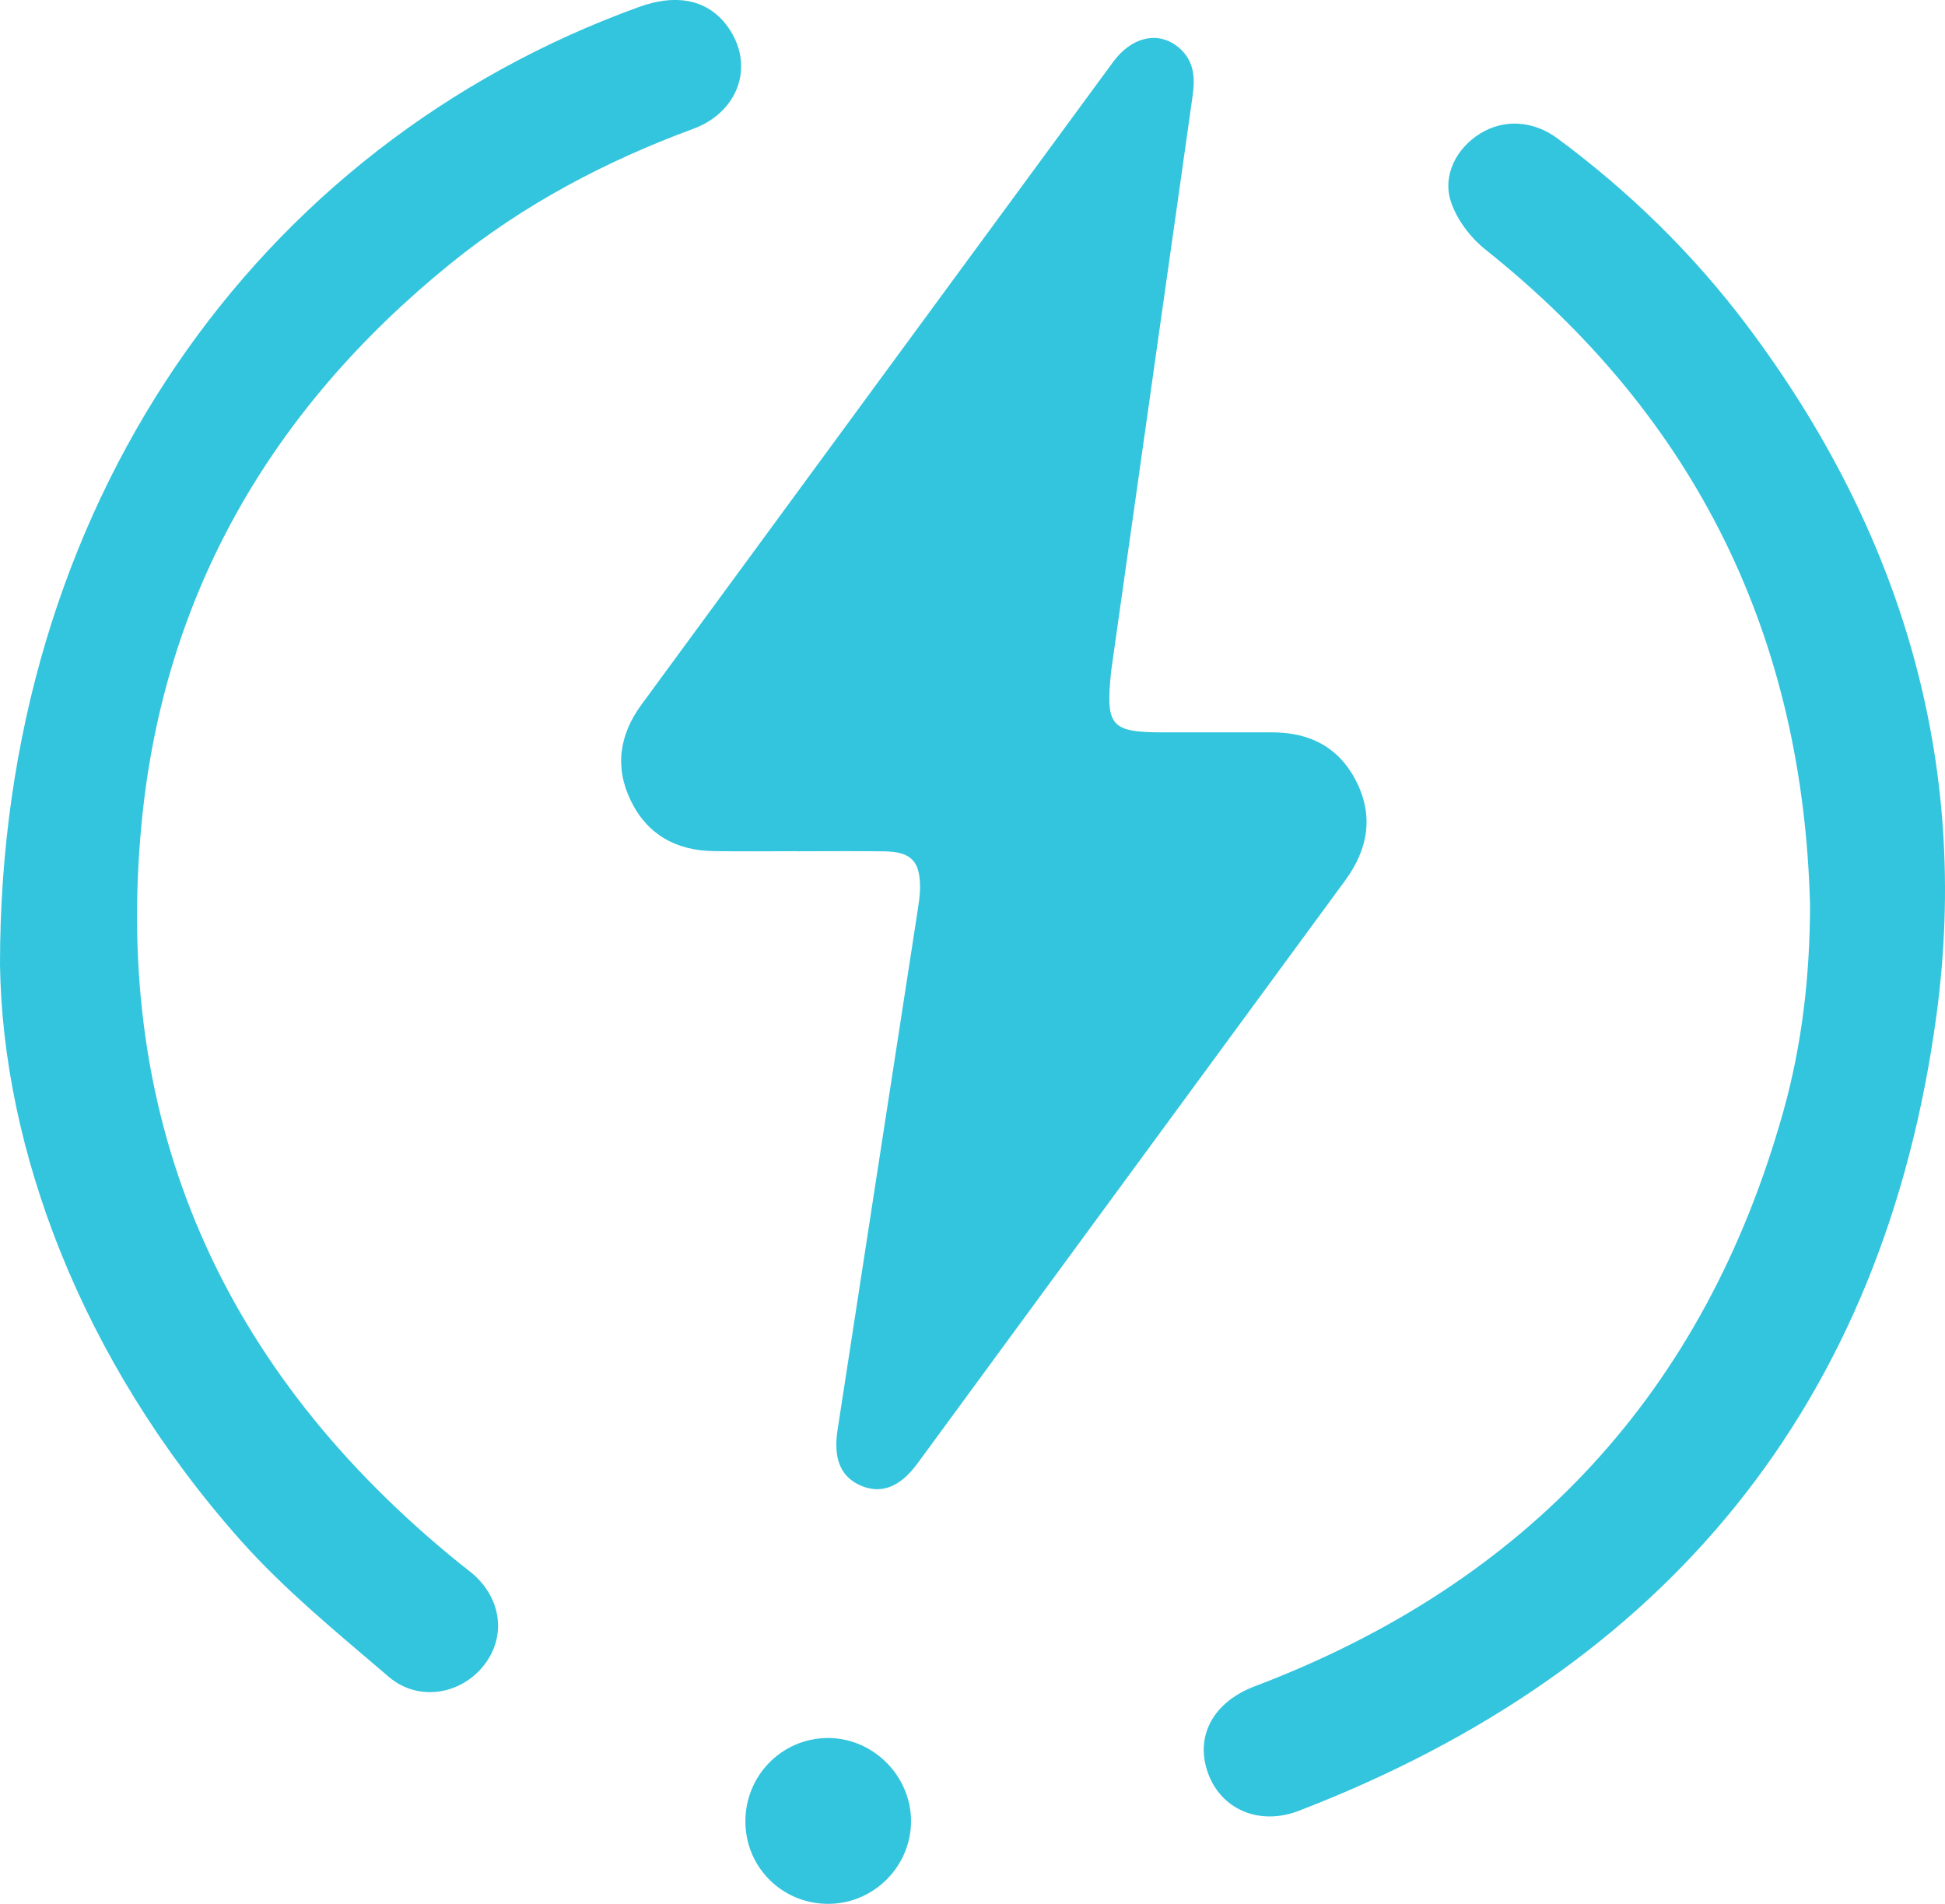
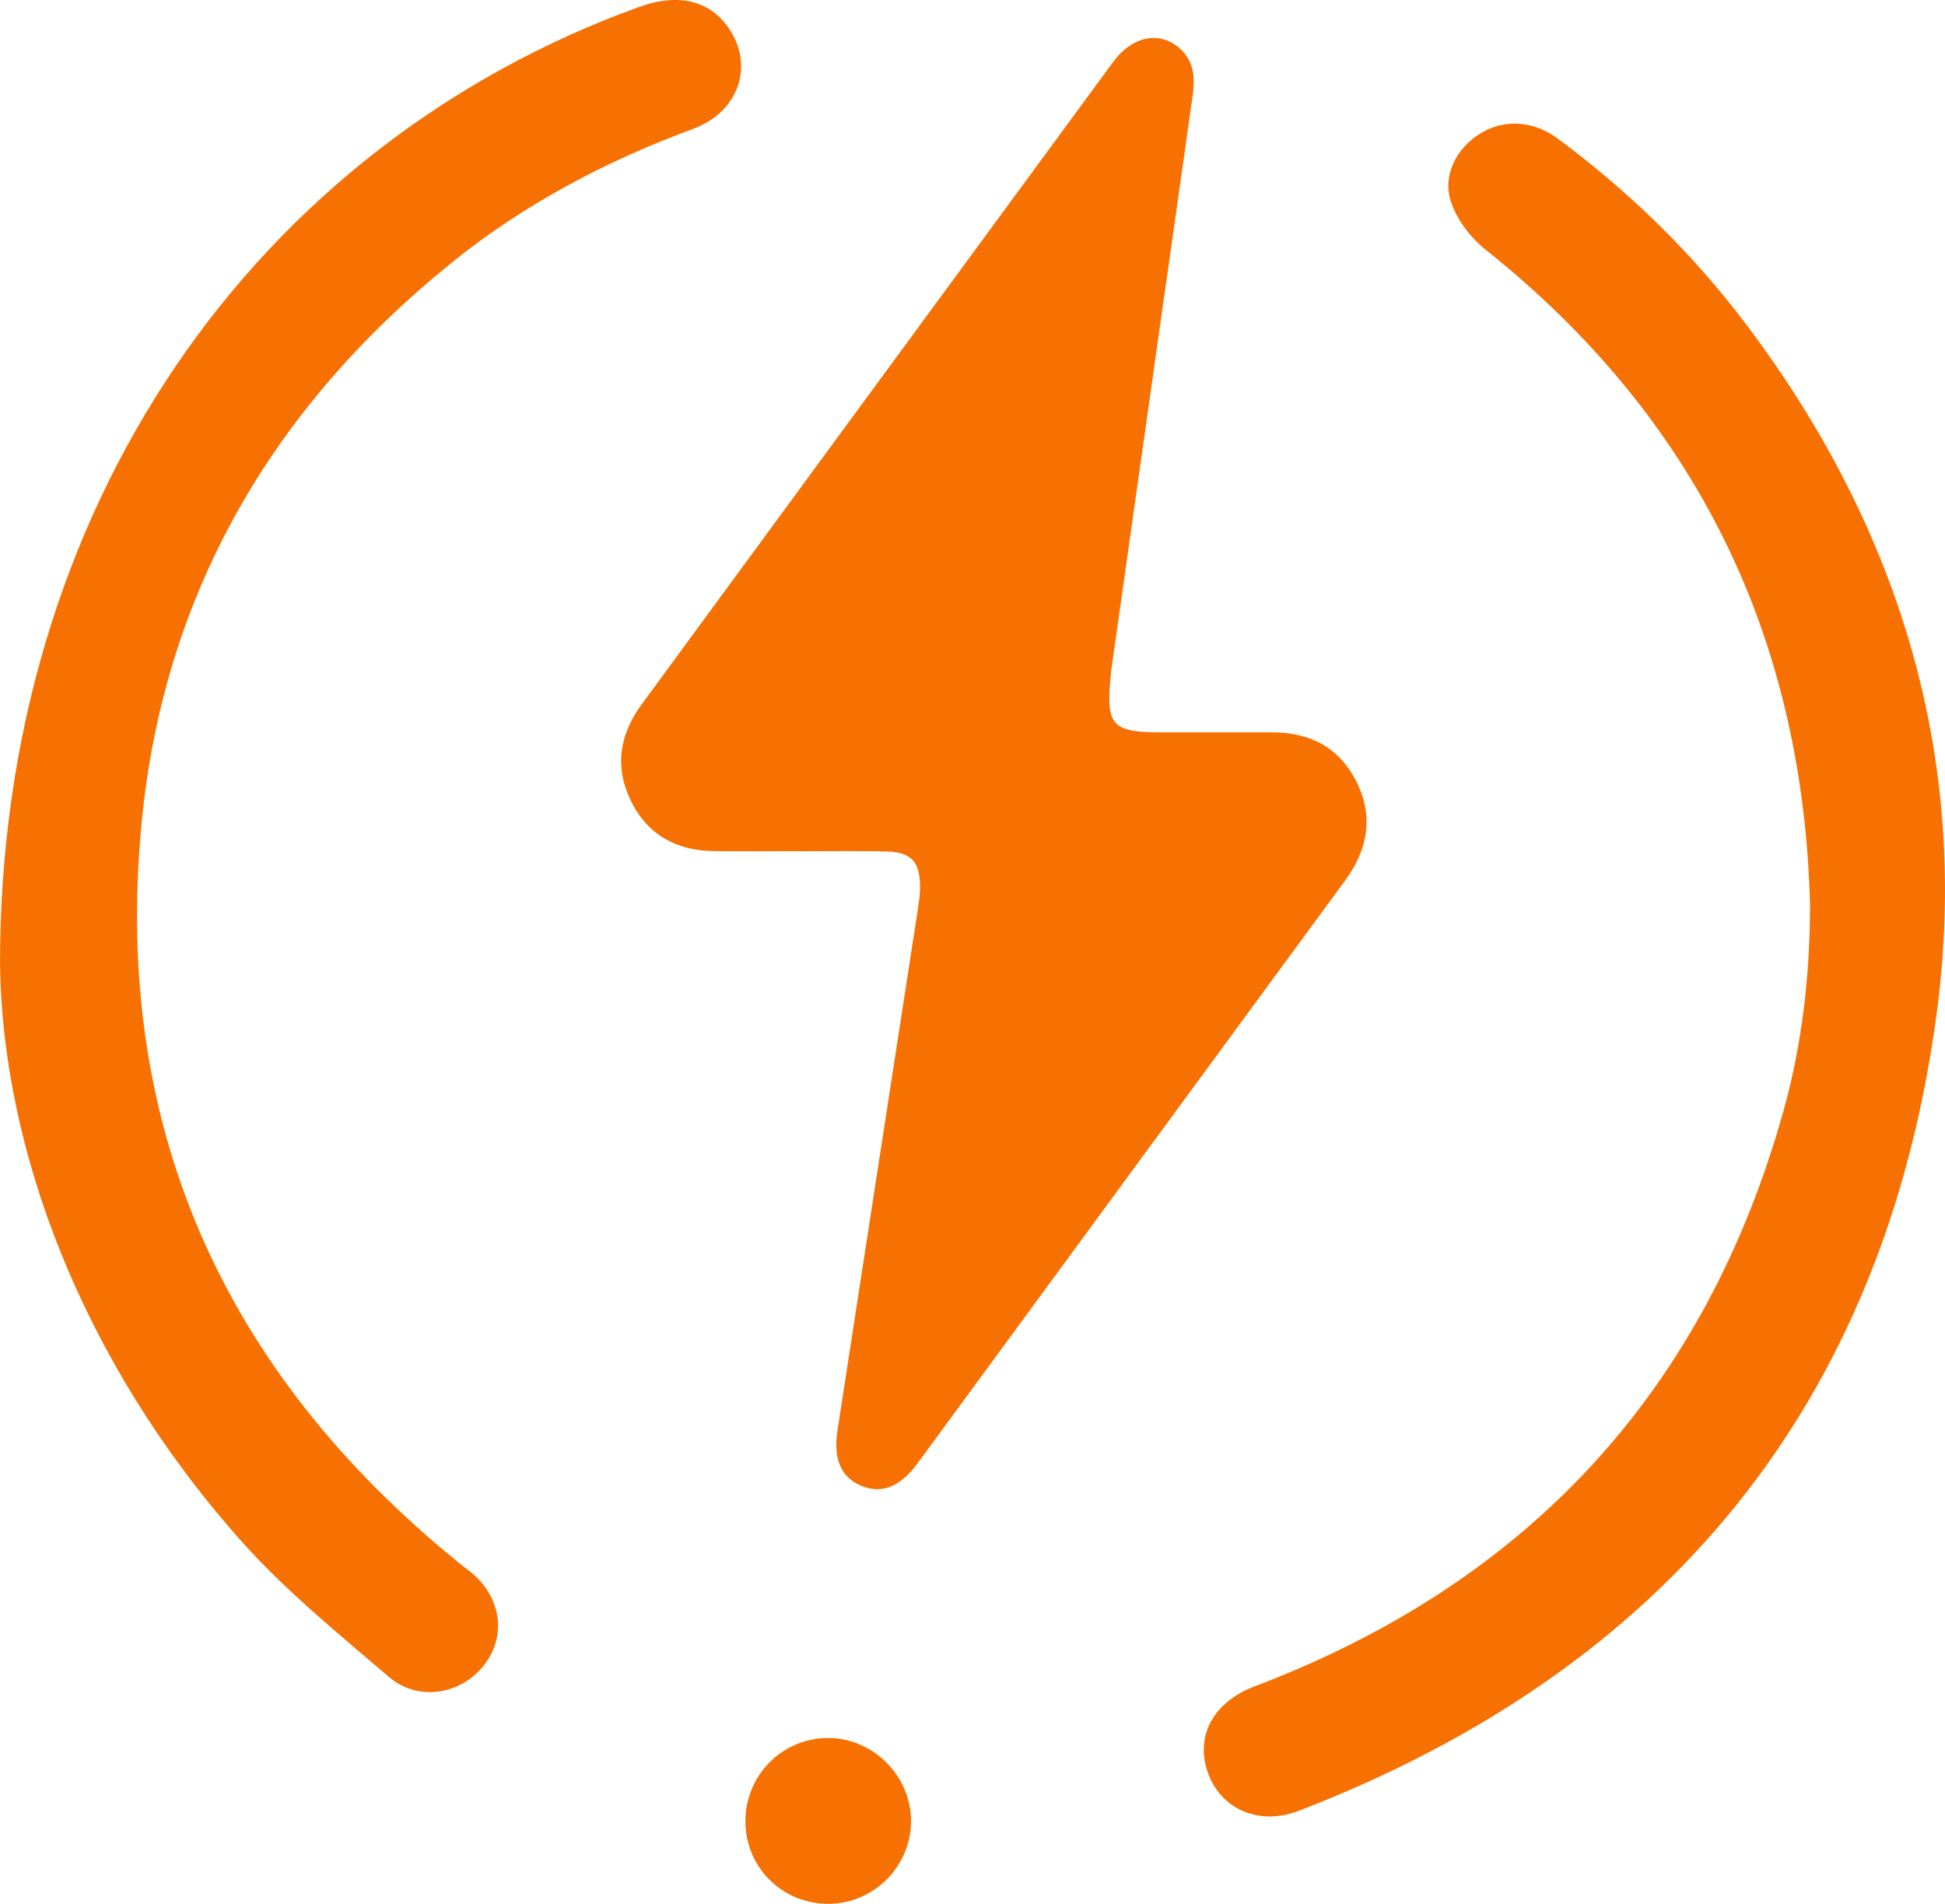
<svg xmlns="http://www.w3.org/2000/svg" width="47px" height="46px" viewBox="0 0 47 46" version="1.1">
  <g id="Page-1" stroke="none" stroke-width="1" fill="none" fill-rule="evenodd">
-     <g id="Lesson-12" transform="translate(-570, -771)" fill="#32C5DD">
+     <g id="Lesson-12" transform="translate(-570, -771)" fill="#F67102">
      <path d="M589.278,791.566 C588.599,791.566 587.919,791.575 587.239,791.564 C586.347,791.55 585.649,791.174 585.247,790.354 C584.846,789.535 584.968,788.75 585.502,788.023 C589.298,782.85 593.093,777.675 596.893,772.504 C597.374,771.849 598.056,771.734 598.54,772.2 C598.871,772.519 598.875,772.916 598.817,773.328 C598.56,775.156 598.299,776.983 598.04,778.81 C597.643,781.613 597.247,784.415 596.85,787.217 C596.848,787.235 596.847,787.252 596.845,787.27 C596.717,788.552 596.848,788.697 598.129,788.695 C599.001,788.694 599.872,788.696 600.744,788.695 C601.66,788.694 602.374,789.065 602.787,789.905 C603.199,790.744 603.048,791.535 602.502,792.278 C599.056,796.969 595.616,801.665 592.172,806.357 C591.747,806.937 591.29,807.107 590.794,806.892 C590.324,806.687 590.131,806.253 590.238,805.558 C590.881,801.371 591.529,797.185 592.175,792.999 C592.201,792.826 592.229,792.65 592.232,792.476 C592.242,791.811 592.025,791.58 591.37,791.57 C590.673,791.56 589.976,791.568 589.278,791.568 L589.278,791.566 Z M613.739,792.877 C613.574,786.403 611.005,781.103 605.893,777.028 C605.533,776.741 605.209,776.312 605.064,775.883 C604.845,775.239 605.198,774.577 605.769,774.226 C606.345,773.872 607.048,773.908 607.641,774.348 C609.383,775.639 610.919,777.14 612.219,778.869 C615.944,783.825 617.619,789.412 616.794,795.526 C615.527,804.905 610.293,811.319 601.388,814.751 C600.422,815.123 599.501,814.712 599.188,813.833 C598.872,812.945 599.319,812.124 600.317,811.745 C606.927,809.238 611.202,804.613 613.096,797.845 C613.549,796.227 613.735,794.565 613.739,792.877 Z M570,794.307 C569.995,783.251 576.177,774.52 585.442,771.168 C586.412,770.817 587.193,771.019 587.648,771.739 C588.218,772.638 587.826,773.717 586.748,774.114 C584.618,774.9 582.639,775.949 580.883,777.372 C576.554,780.88 573.959,785.364 573.424,790.859 C572.715,798.151 575.362,804.129 581.115,808.781 C581.212,808.859 581.312,808.932 581.406,809.011 C582.129,809.623 582.242,810.559 581.678,811.256 C581.12,811.947 580.101,812.118 579.399,811.518 C578.154,810.454 576.868,809.407 575.79,808.19 C571.939,803.843 570.063,798.735 570,794.307 Z M588.012,815.021 C588.004,813.909 588.884,813.006 589.988,812.993 C591.078,812.98 592.002,813.886 592.015,814.98 C592.027,816.077 591.128,816.992 590.028,817 C588.915,817.008 588.02,816.13 588.012,815.021 Z" id="Combined-Shape" />
    </g>
  </g>
</svg>
